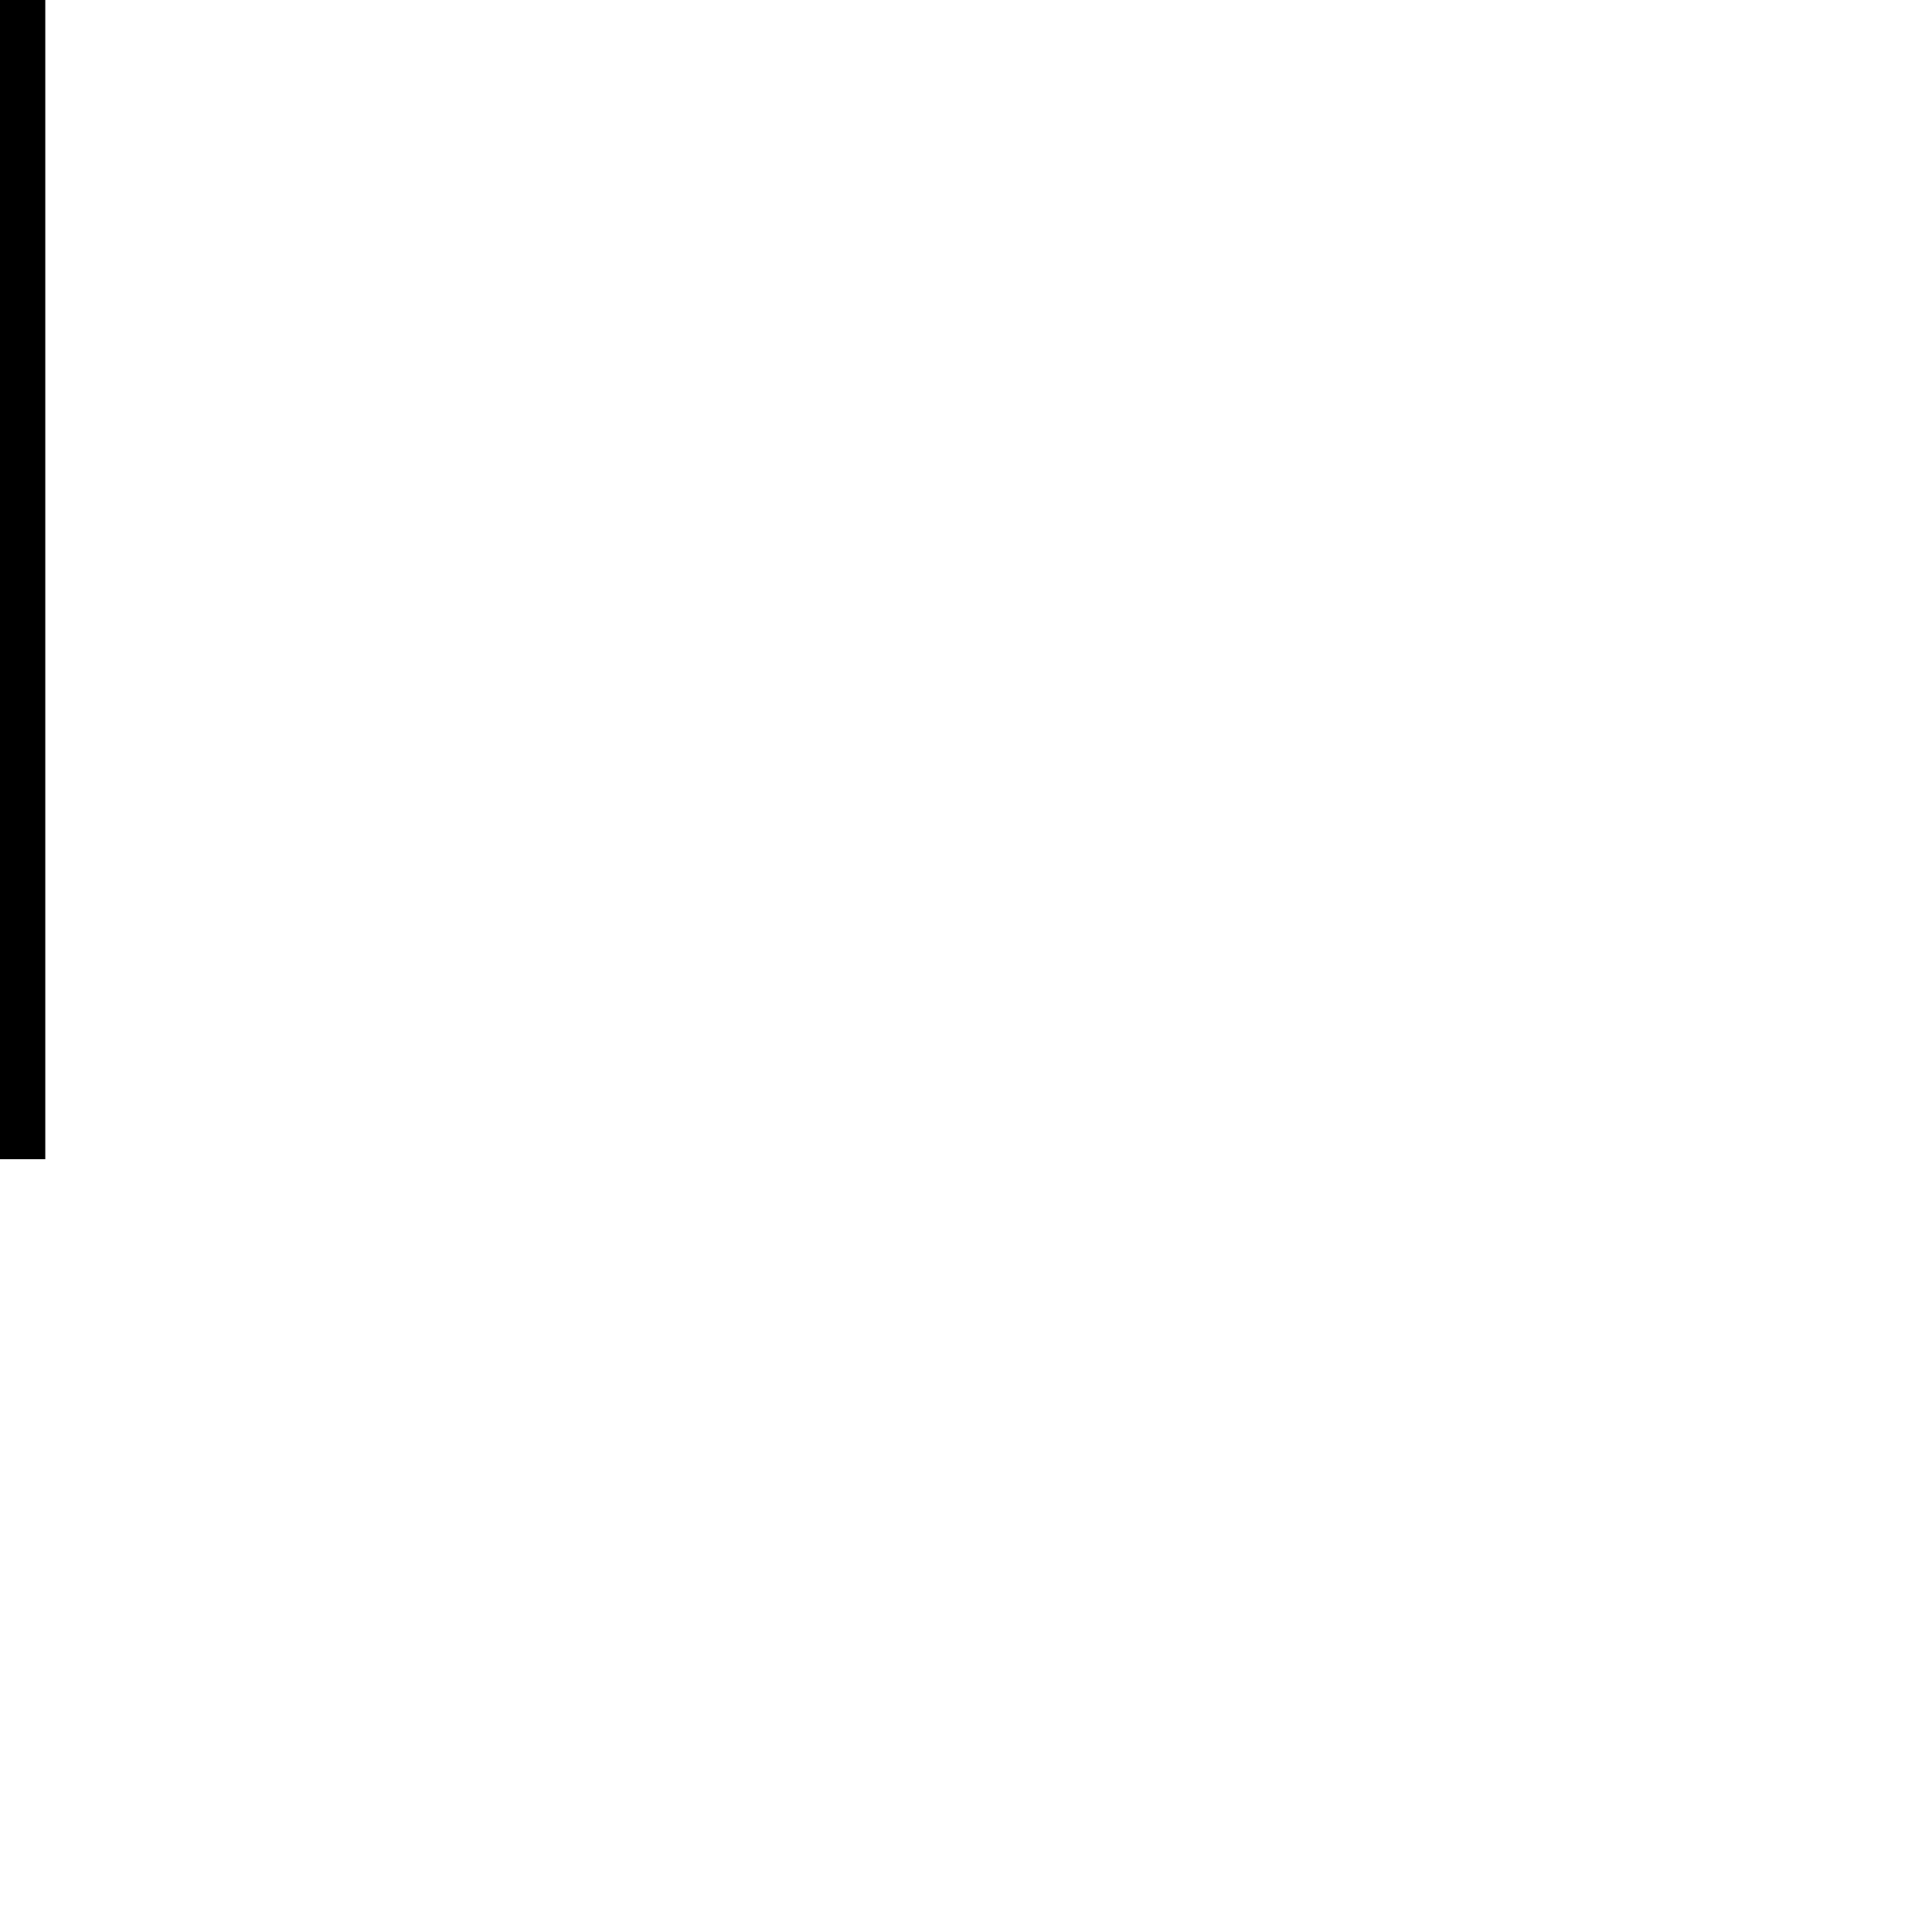
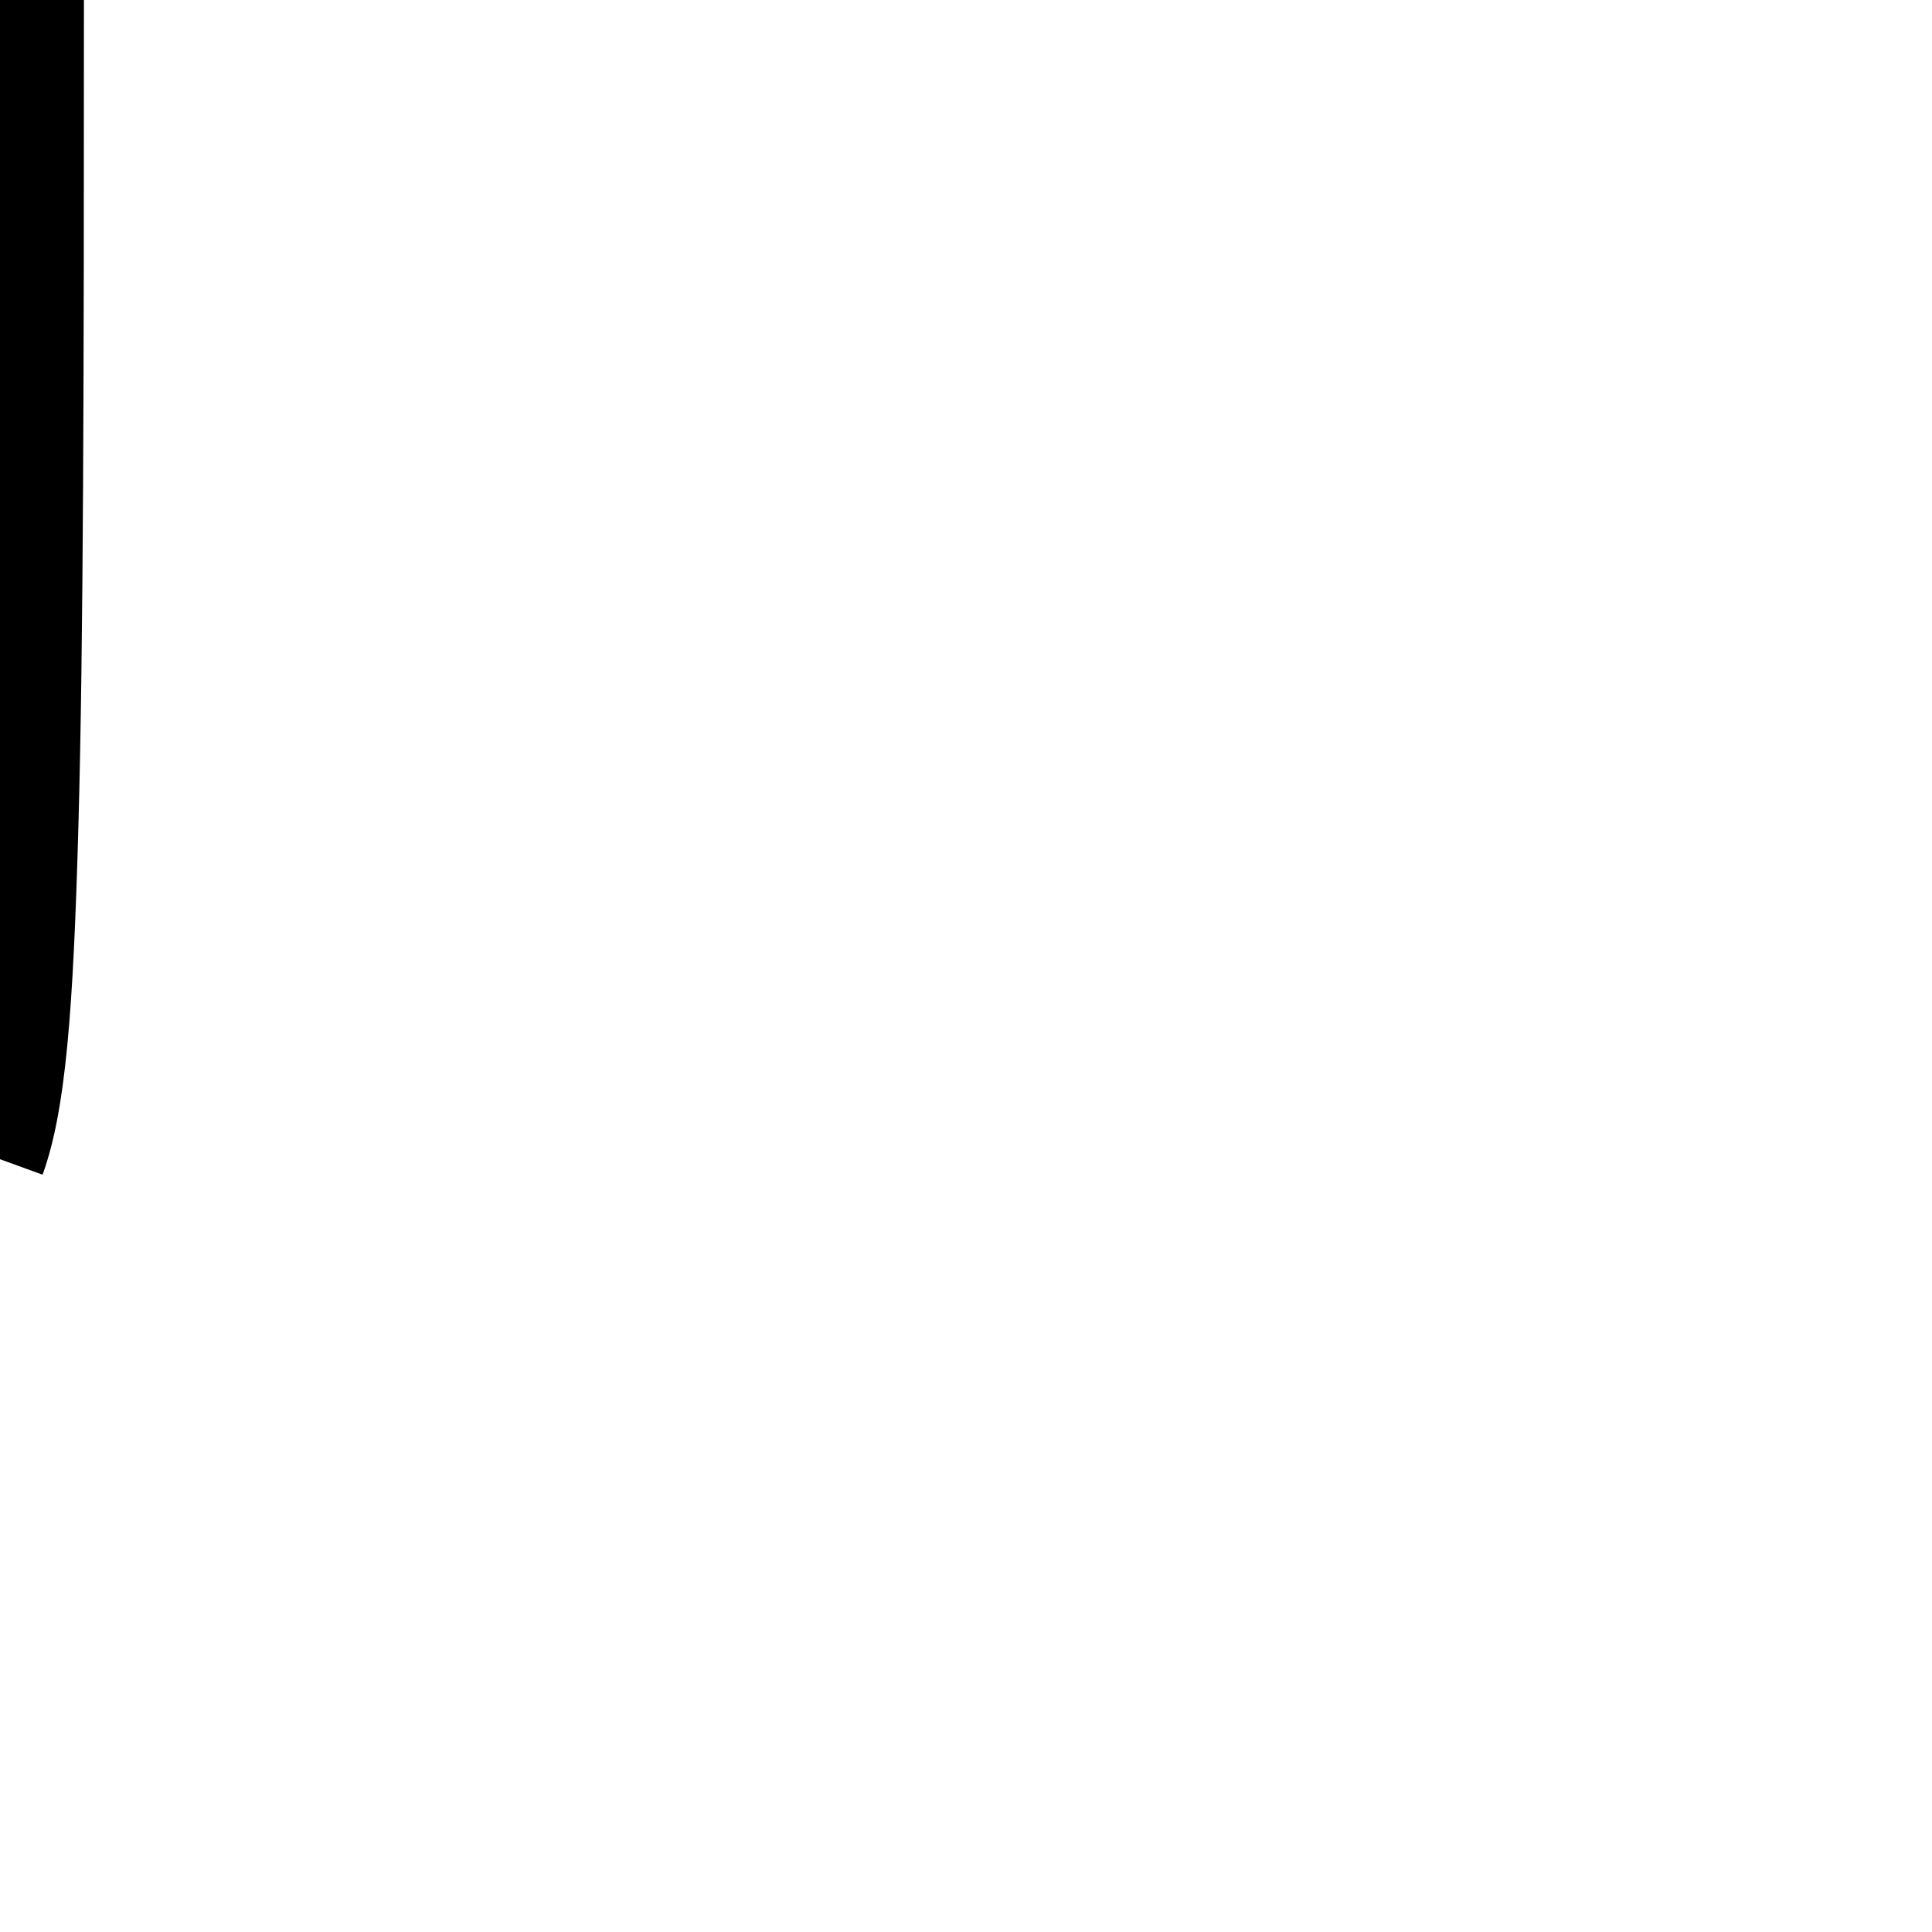
<svg xmlns="http://www.w3.org/2000/svg" width="100" height="100" viewBox="0 0 100 100" version="1.1" id="svg1035">
  <defs id="defs1032" />
  <g id="layer1">
-     <g id="path3207">
-       <path style="color:#000000;fill:#000000;stroke-width:4.688;-inkscape-stroke:none" d="M 0,0 V 60 C 0,57.855 0,8.218 0,0 Z" id="path1573" />
-       <path style="color:#000000;fill:#000000;-inkscape-stroke:none" d="m -2.344,0 v 60 h 4.688 V 0 Z" id="path1575" />
-     </g>
+     <path style="color:#000000;fill:#000000;-inkscape-stroke:none" d="m -0.344,0 c 0,19.5 -0.023,33.186 -0.283,42.598 -0.26,9.411 -0.877,14.68 -1.576,16.6 l 4.406,1.605 C 3.411,57.485 3.795,52.255 4.059,42.727 4.322,33.198 4.344,19.504 4.344,0 Z" id="path3207" />
  </g>
</svg>
